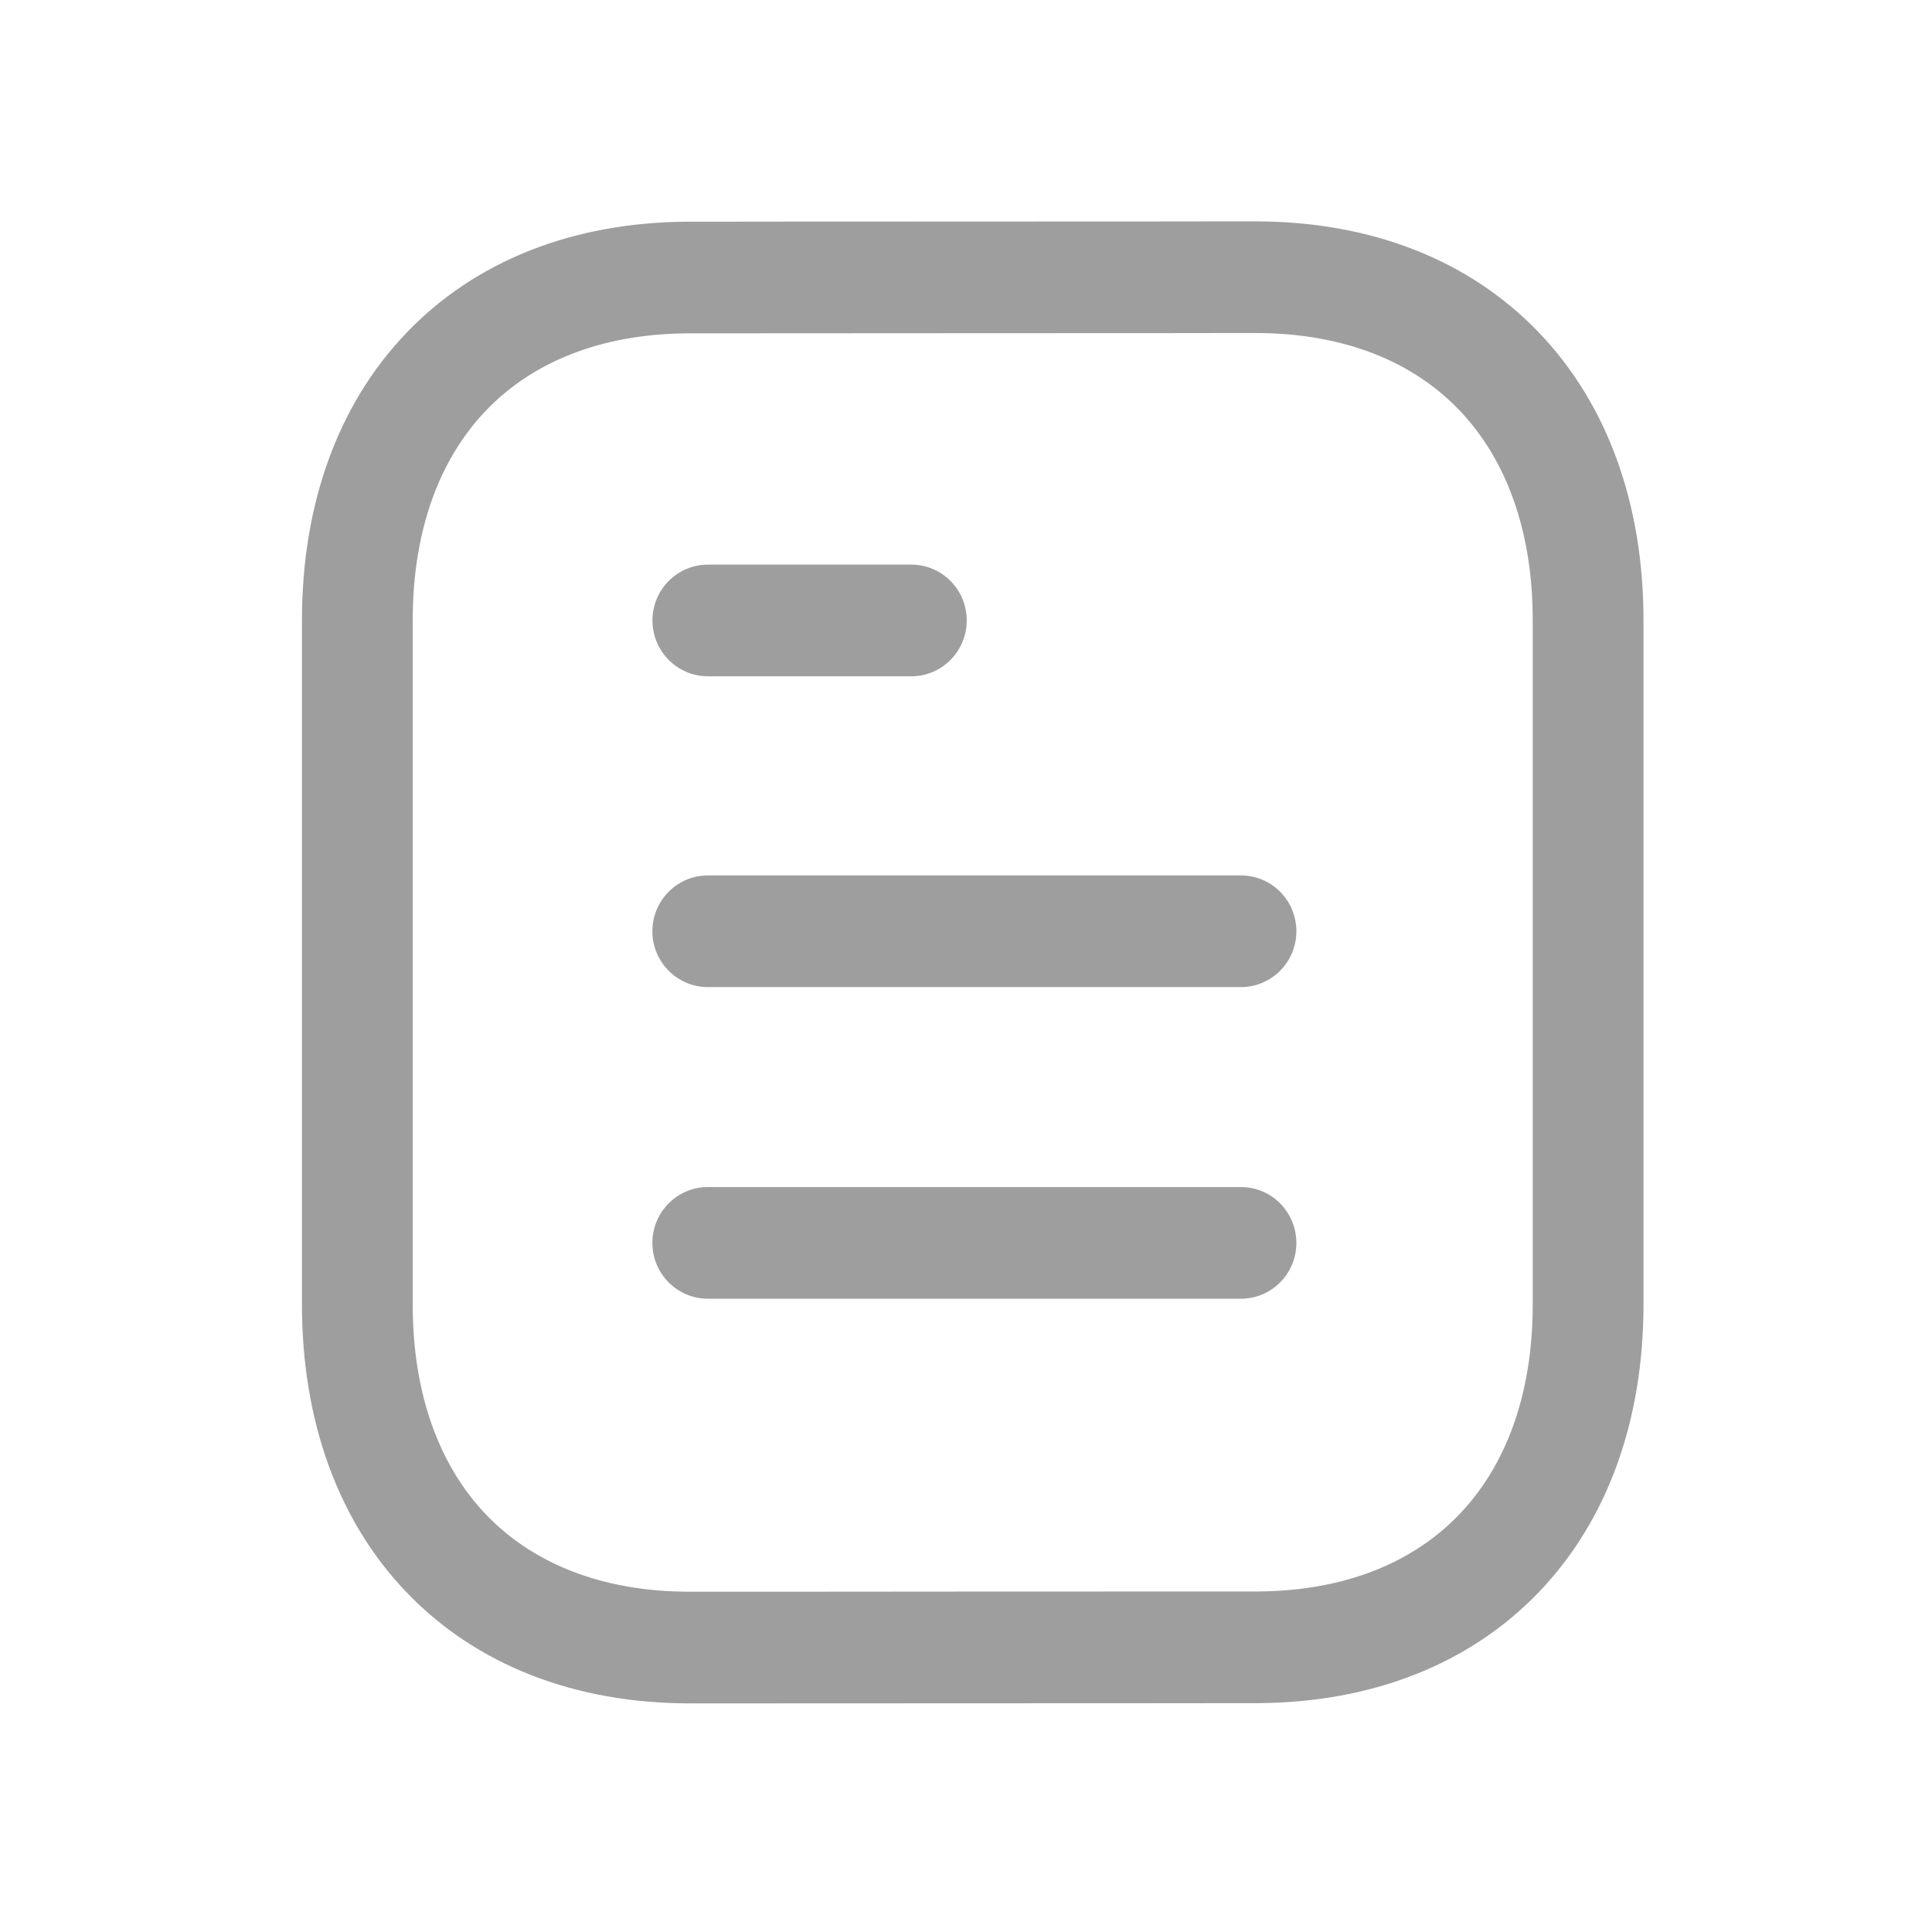
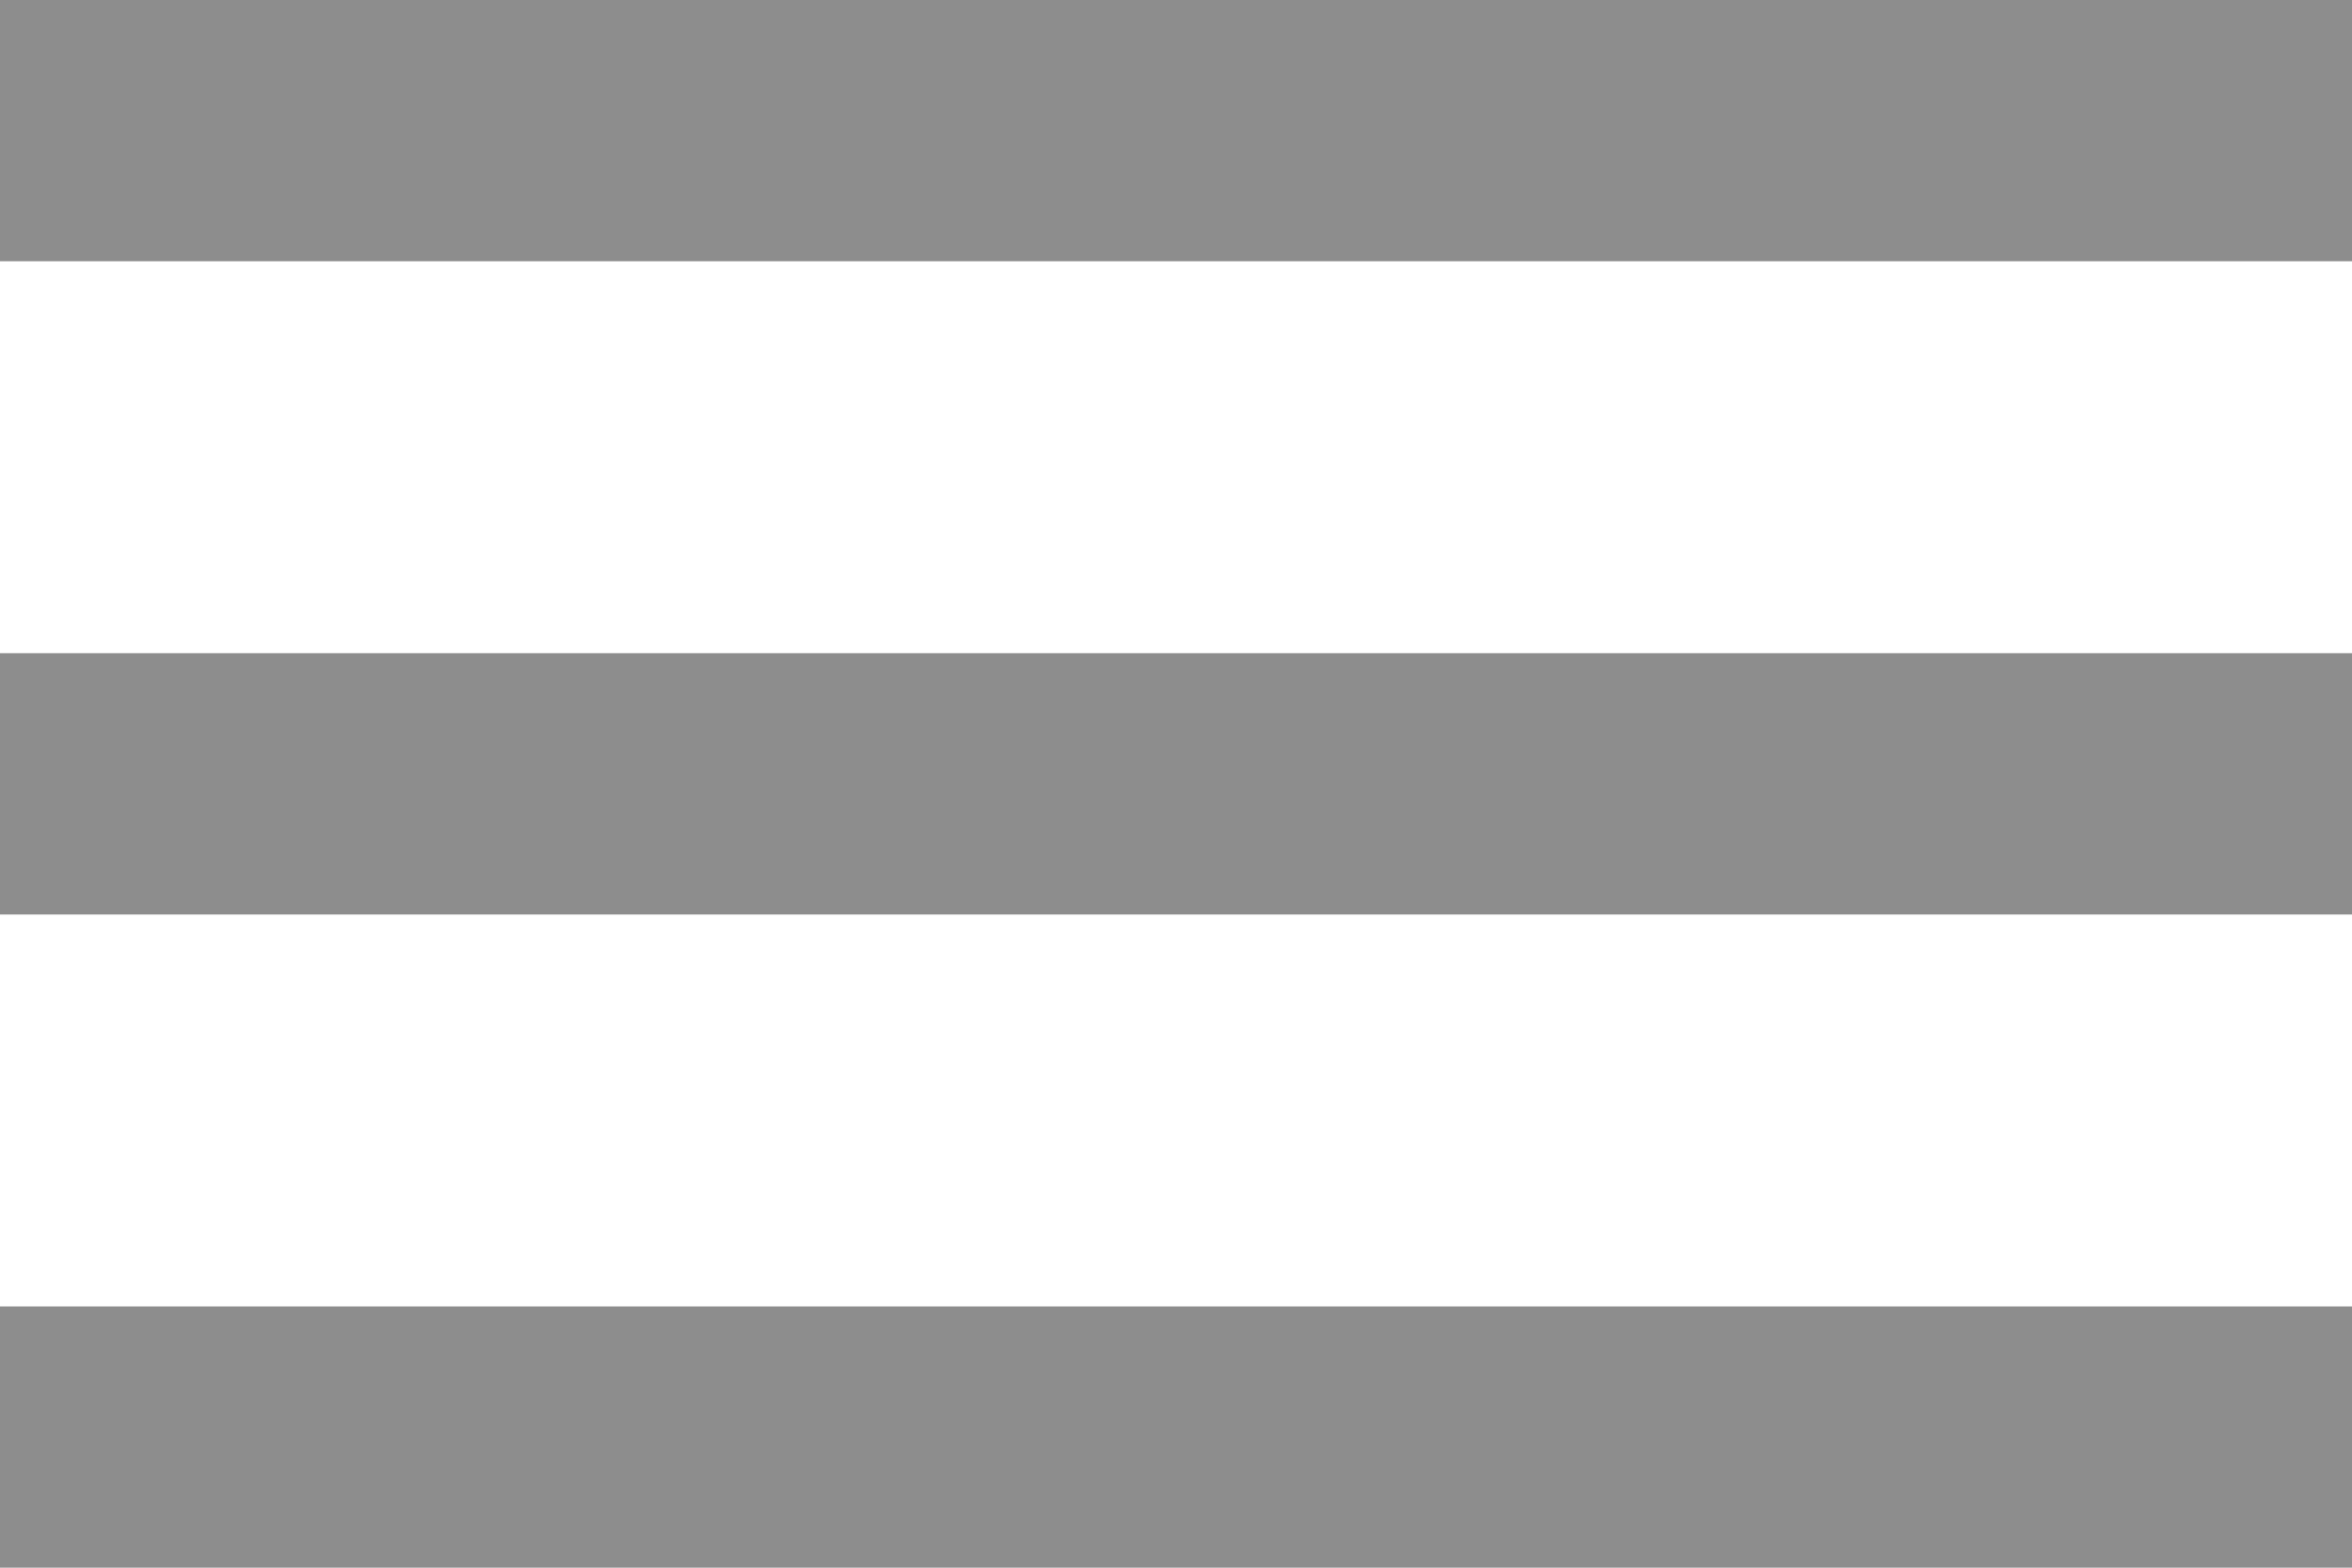
- <svg xmlns="http://www.w3.org/2000/svg" width="24" height="24" viewBox="0 0 24 24" fill="none">
-   <path d="M15.416 16.133C15.796 16.133 16.104 15.823 16.104 15.44C16.104 15.057 15.796 14.746 15.416 14.746V16.133ZM8.793 14.746C8.413 14.746 8.104 15.057 8.104 15.44C8.104 15.823 8.413 16.133 8.793 16.133V14.746ZM15.416 14.746H8.793V16.133H15.416V14.746Z" fill="#9E9E9E" />
-   <path d="M15.416 12.262C15.796 12.262 16.104 11.951 16.104 11.569C16.104 11.185 15.796 10.875 15.416 10.875V12.262ZM8.793 10.875C8.413 10.875 8.104 11.185 8.104 11.569C8.104 11.951 8.413 12.262 8.793 12.262V10.875ZM15.416 10.875H8.793V12.262H15.416V10.875Z" fill="#9E9E9E" />
-   <path d="M11.321 8.401C11.701 8.401 12.009 8.09 12.009 7.707C12.009 7.324 11.701 7.014 11.321 7.014V8.401ZM8.794 7.014C8.414 7.014 8.105 7.324 8.105 7.707C8.105 8.09 8.414 8.401 8.794 8.401V7.014ZM11.321 7.014H8.794V8.401H11.321V7.014Z" fill="#9E9E9E" />
-   <path d="M15.593 3.443V2.75H15.593L15.593 3.443ZM8.539 3.447V2.754L8.535 2.754L8.539 3.447ZM8.573 20.466V21.16H8.573L8.573 20.466ZM15.627 20.464V21.157H15.631L15.627 20.464ZM15.593 3.443C15.593 2.75 15.593 2.75 15.593 2.75C15.593 2.75 15.593 2.75 15.592 2.75C15.592 2.75 15.592 2.75 15.591 2.75C15.591 2.75 15.589 2.75 15.588 2.75C15.584 2.75 15.579 2.75 15.573 2.75C15.559 2.75 15.539 2.75 15.514 2.75C15.462 2.75 15.386 2.75 15.29 2.75C15.098 2.75 14.822 2.75 14.492 2.751C13.832 2.751 12.951 2.751 12.07 2.752C11.189 2.752 10.307 2.753 9.646 2.753C9.315 2.753 9.039 2.753 8.845 2.754C8.748 2.754 8.672 2.754 8.62 2.754C8.594 2.754 8.574 2.754 8.56 2.754C8.553 2.754 8.548 2.754 8.544 2.754C8.541 2.754 8.539 2.754 8.539 2.754V4.141C8.545 4.141 10.309 4.14 12.07 4.139C12.952 4.138 13.832 4.138 14.493 4.138C14.823 4.137 15.098 4.137 15.291 4.137C15.387 4.137 15.463 4.137 15.514 4.137C15.54 4.137 15.56 4.137 15.573 4.137C15.58 4.137 15.585 4.137 15.588 4.137C15.59 4.137 15.591 4.137 15.592 4.137C15.593 4.137 15.593 4.137 15.593 4.137C15.593 4.137 15.593 4.137 15.593 4.137C15.594 4.137 15.594 4.137 15.593 3.443ZM8.535 2.754C7.114 2.763 5.901 3.242 5.044 4.14C4.189 5.035 3.751 6.28 3.751 7.703H5.127C5.127 6.566 5.473 5.69 6.035 5.102C6.595 4.516 7.432 4.148 8.543 4.141L8.535 2.754ZM3.751 7.703V16.206H5.127V7.703H3.751ZM3.751 16.206C3.751 17.637 4.192 18.888 5.054 19.784C5.918 20.684 7.141 21.16 8.573 21.16V19.773C7.45 19.773 6.607 19.406 6.042 18.819C5.476 18.23 5.127 17.35 5.127 16.206H3.751ZM8.573 20.466C8.573 21.16 8.573 21.16 8.573 21.16C8.573 21.16 8.573 21.16 8.574 21.16C8.574 21.16 8.574 21.16 8.575 21.16C8.575 21.16 8.577 21.16 8.578 21.16C8.582 21.16 8.587 21.16 8.593 21.16C8.607 21.16 8.627 21.16 8.652 21.16C8.704 21.16 8.78 21.16 8.876 21.16C9.068 21.16 9.344 21.16 9.674 21.16C10.334 21.159 11.215 21.159 12.096 21.159C12.977 21.158 13.858 21.158 14.52 21.158C14.851 21.157 15.127 21.157 15.321 21.157C15.418 21.157 15.494 21.157 15.546 21.157C15.572 21.157 15.592 21.157 15.606 21.157C15.613 21.157 15.618 21.157 15.622 21.157C15.623 21.157 15.625 21.157 15.626 21.157C15.627 21.157 15.627 21.157 15.627 21.157V19.77C15.621 19.77 13.857 19.771 12.095 19.771C11.214 19.772 10.334 19.772 9.673 19.773C9.343 19.773 9.068 19.773 8.875 19.773C8.779 19.773 8.703 19.773 8.652 19.773C8.626 19.773 8.606 19.773 8.593 19.773C8.586 19.773 8.581 19.773 8.578 19.773C8.576 19.773 8.575 19.773 8.574 19.773C8.574 19.773 8.573 19.773 8.573 19.773C8.573 19.773 8.573 19.773 8.573 19.773C8.573 19.773 8.573 19.773 8.573 20.466ZM15.631 21.157C17.052 21.148 18.265 20.669 19.123 19.771C19.978 18.875 20.416 17.63 20.416 16.206H19.04C19.04 17.344 18.694 18.22 18.131 18.809C17.571 19.395 16.734 19.763 15.623 19.77L15.631 21.157ZM20.416 16.206V7.703H19.04V16.206H20.416ZM20.416 7.703C20.416 6.273 19.974 5.022 19.112 4.126C18.248 3.226 17.025 2.75 15.593 2.75V4.137C16.716 4.137 17.56 4.504 18.124 5.091C18.691 5.68 19.04 6.56 19.04 7.703H20.416Z" fill="#9E9E9E" />
+ <svg xmlns="http://www.w3.org/2000/svg" width="30" height="20" viewBox="0 0 30 20" fill="none">
+   <path d="M0 20H30V16.667H0V20ZM0 11.667H30V8.333H0V11.667ZM0 0V3.333H30V0H0Z" fill="#8D8D8D" />
</svg>
